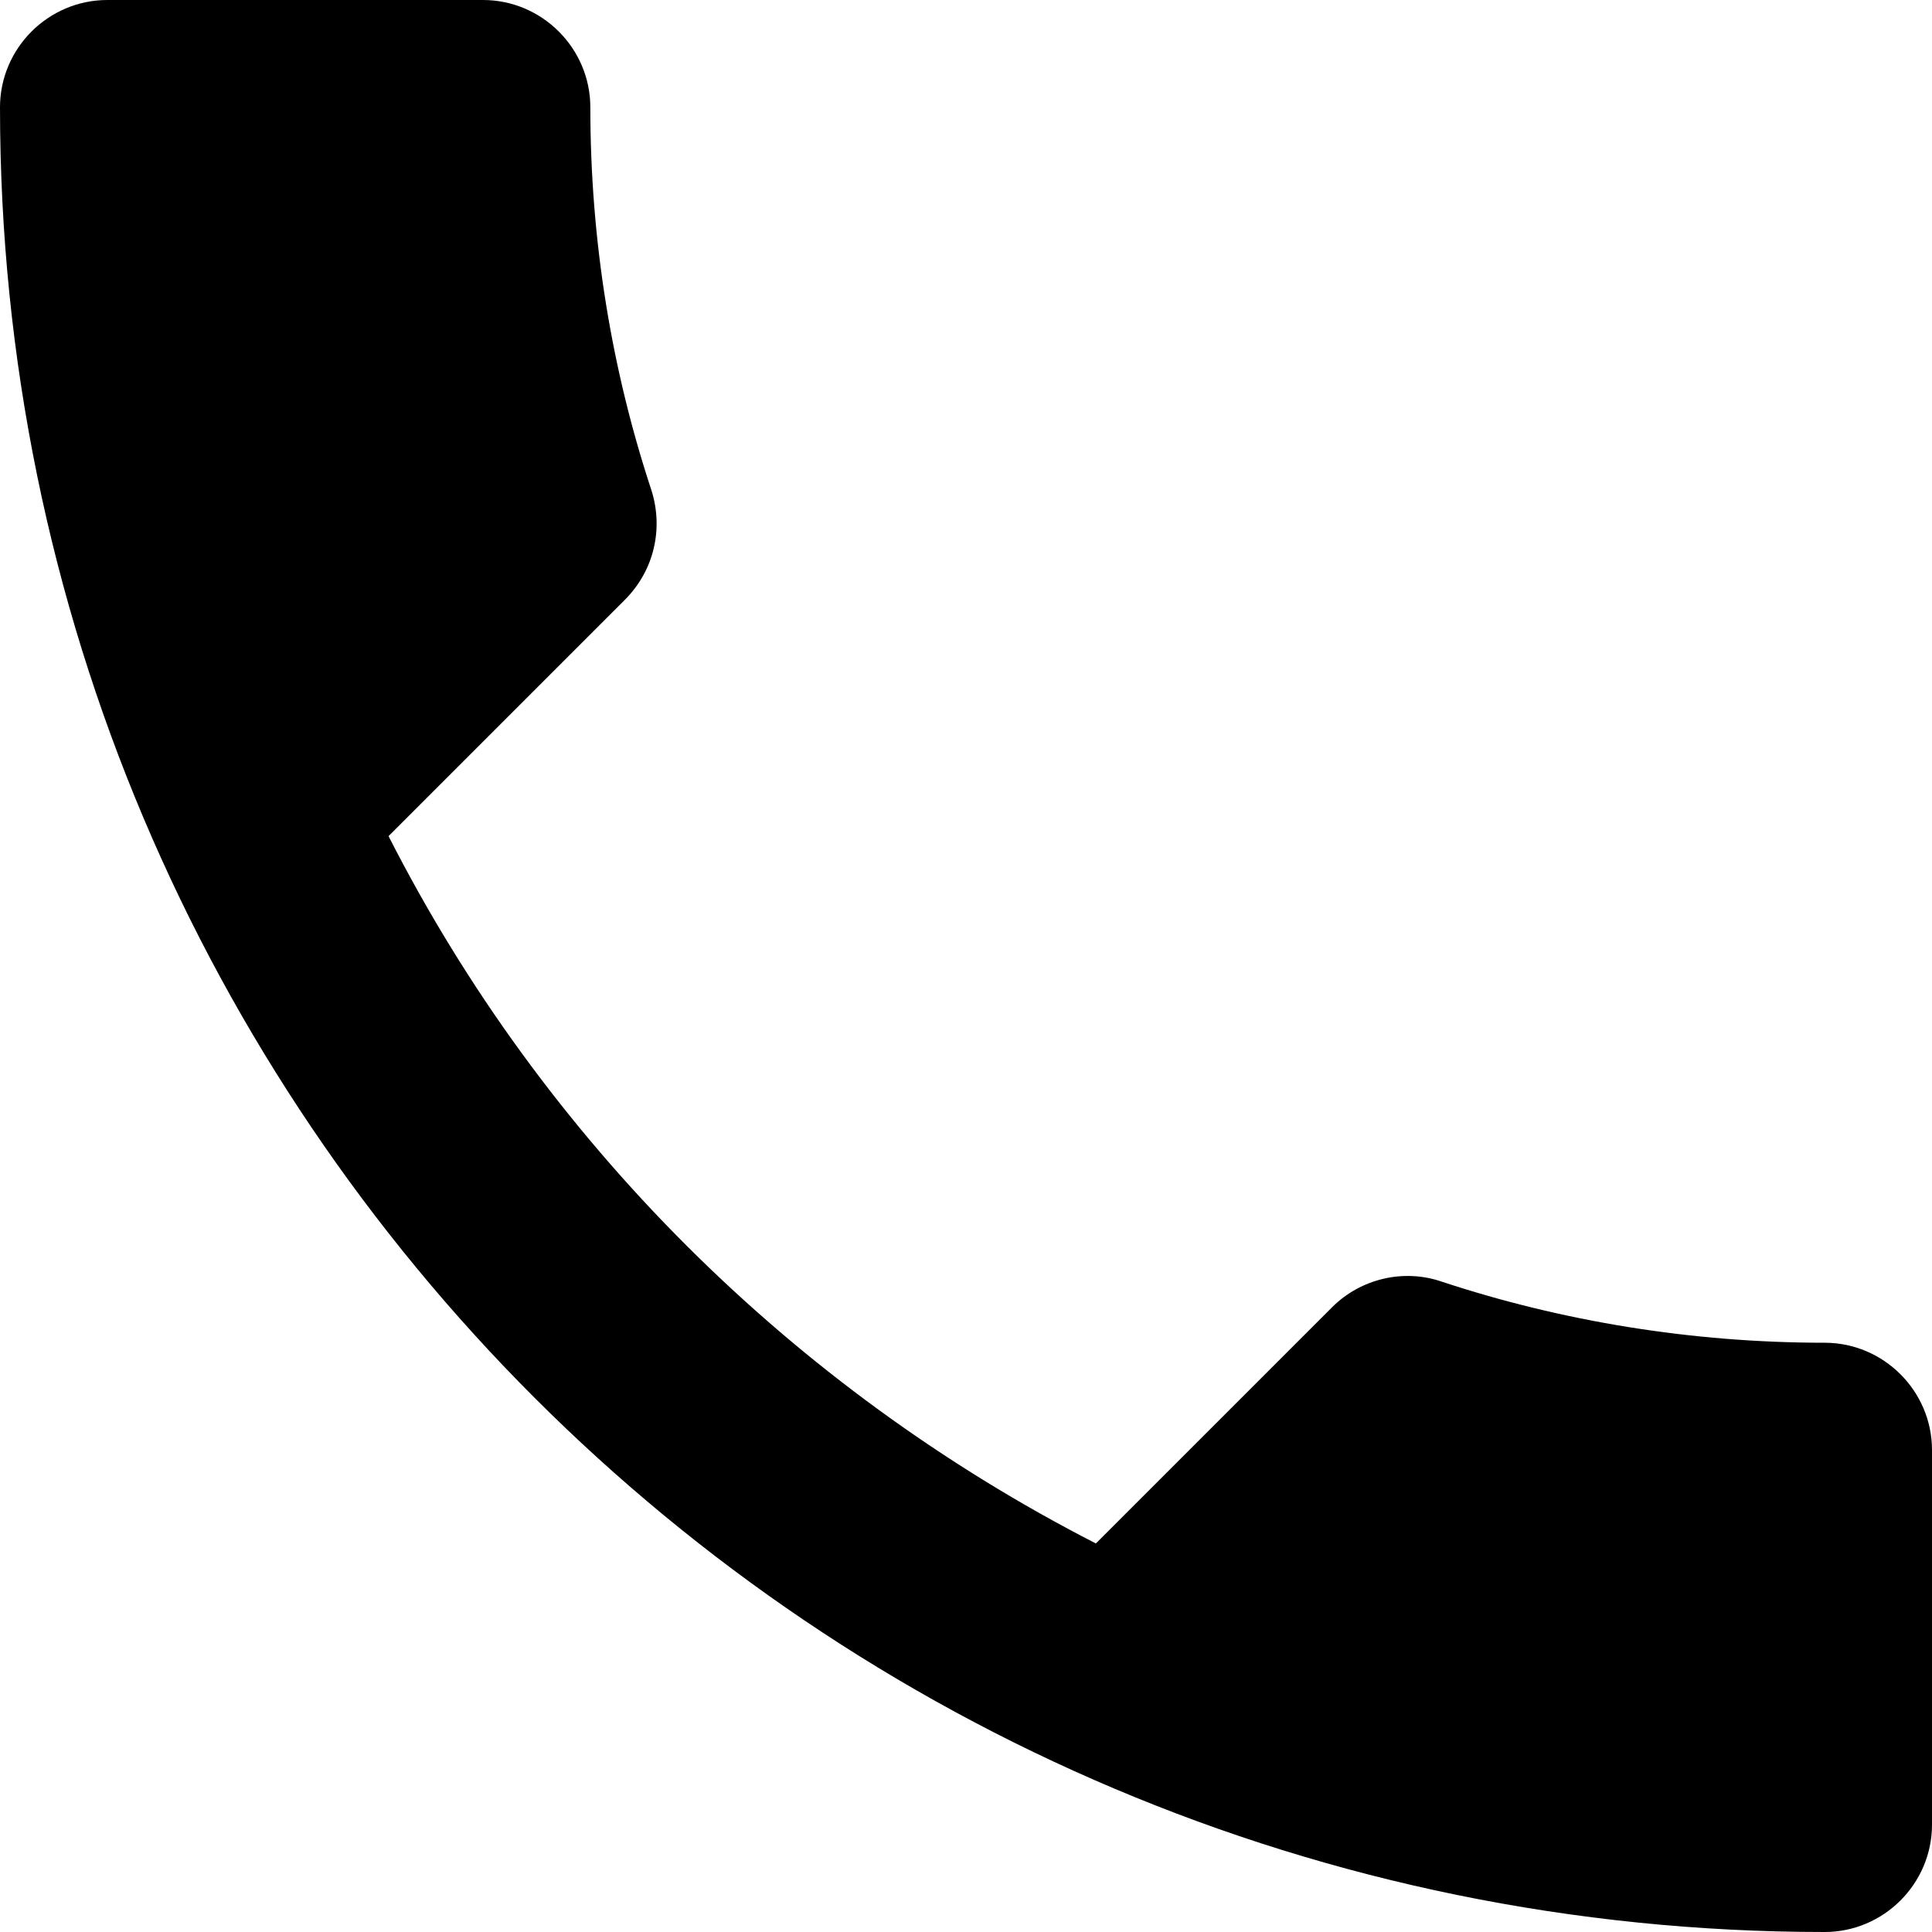
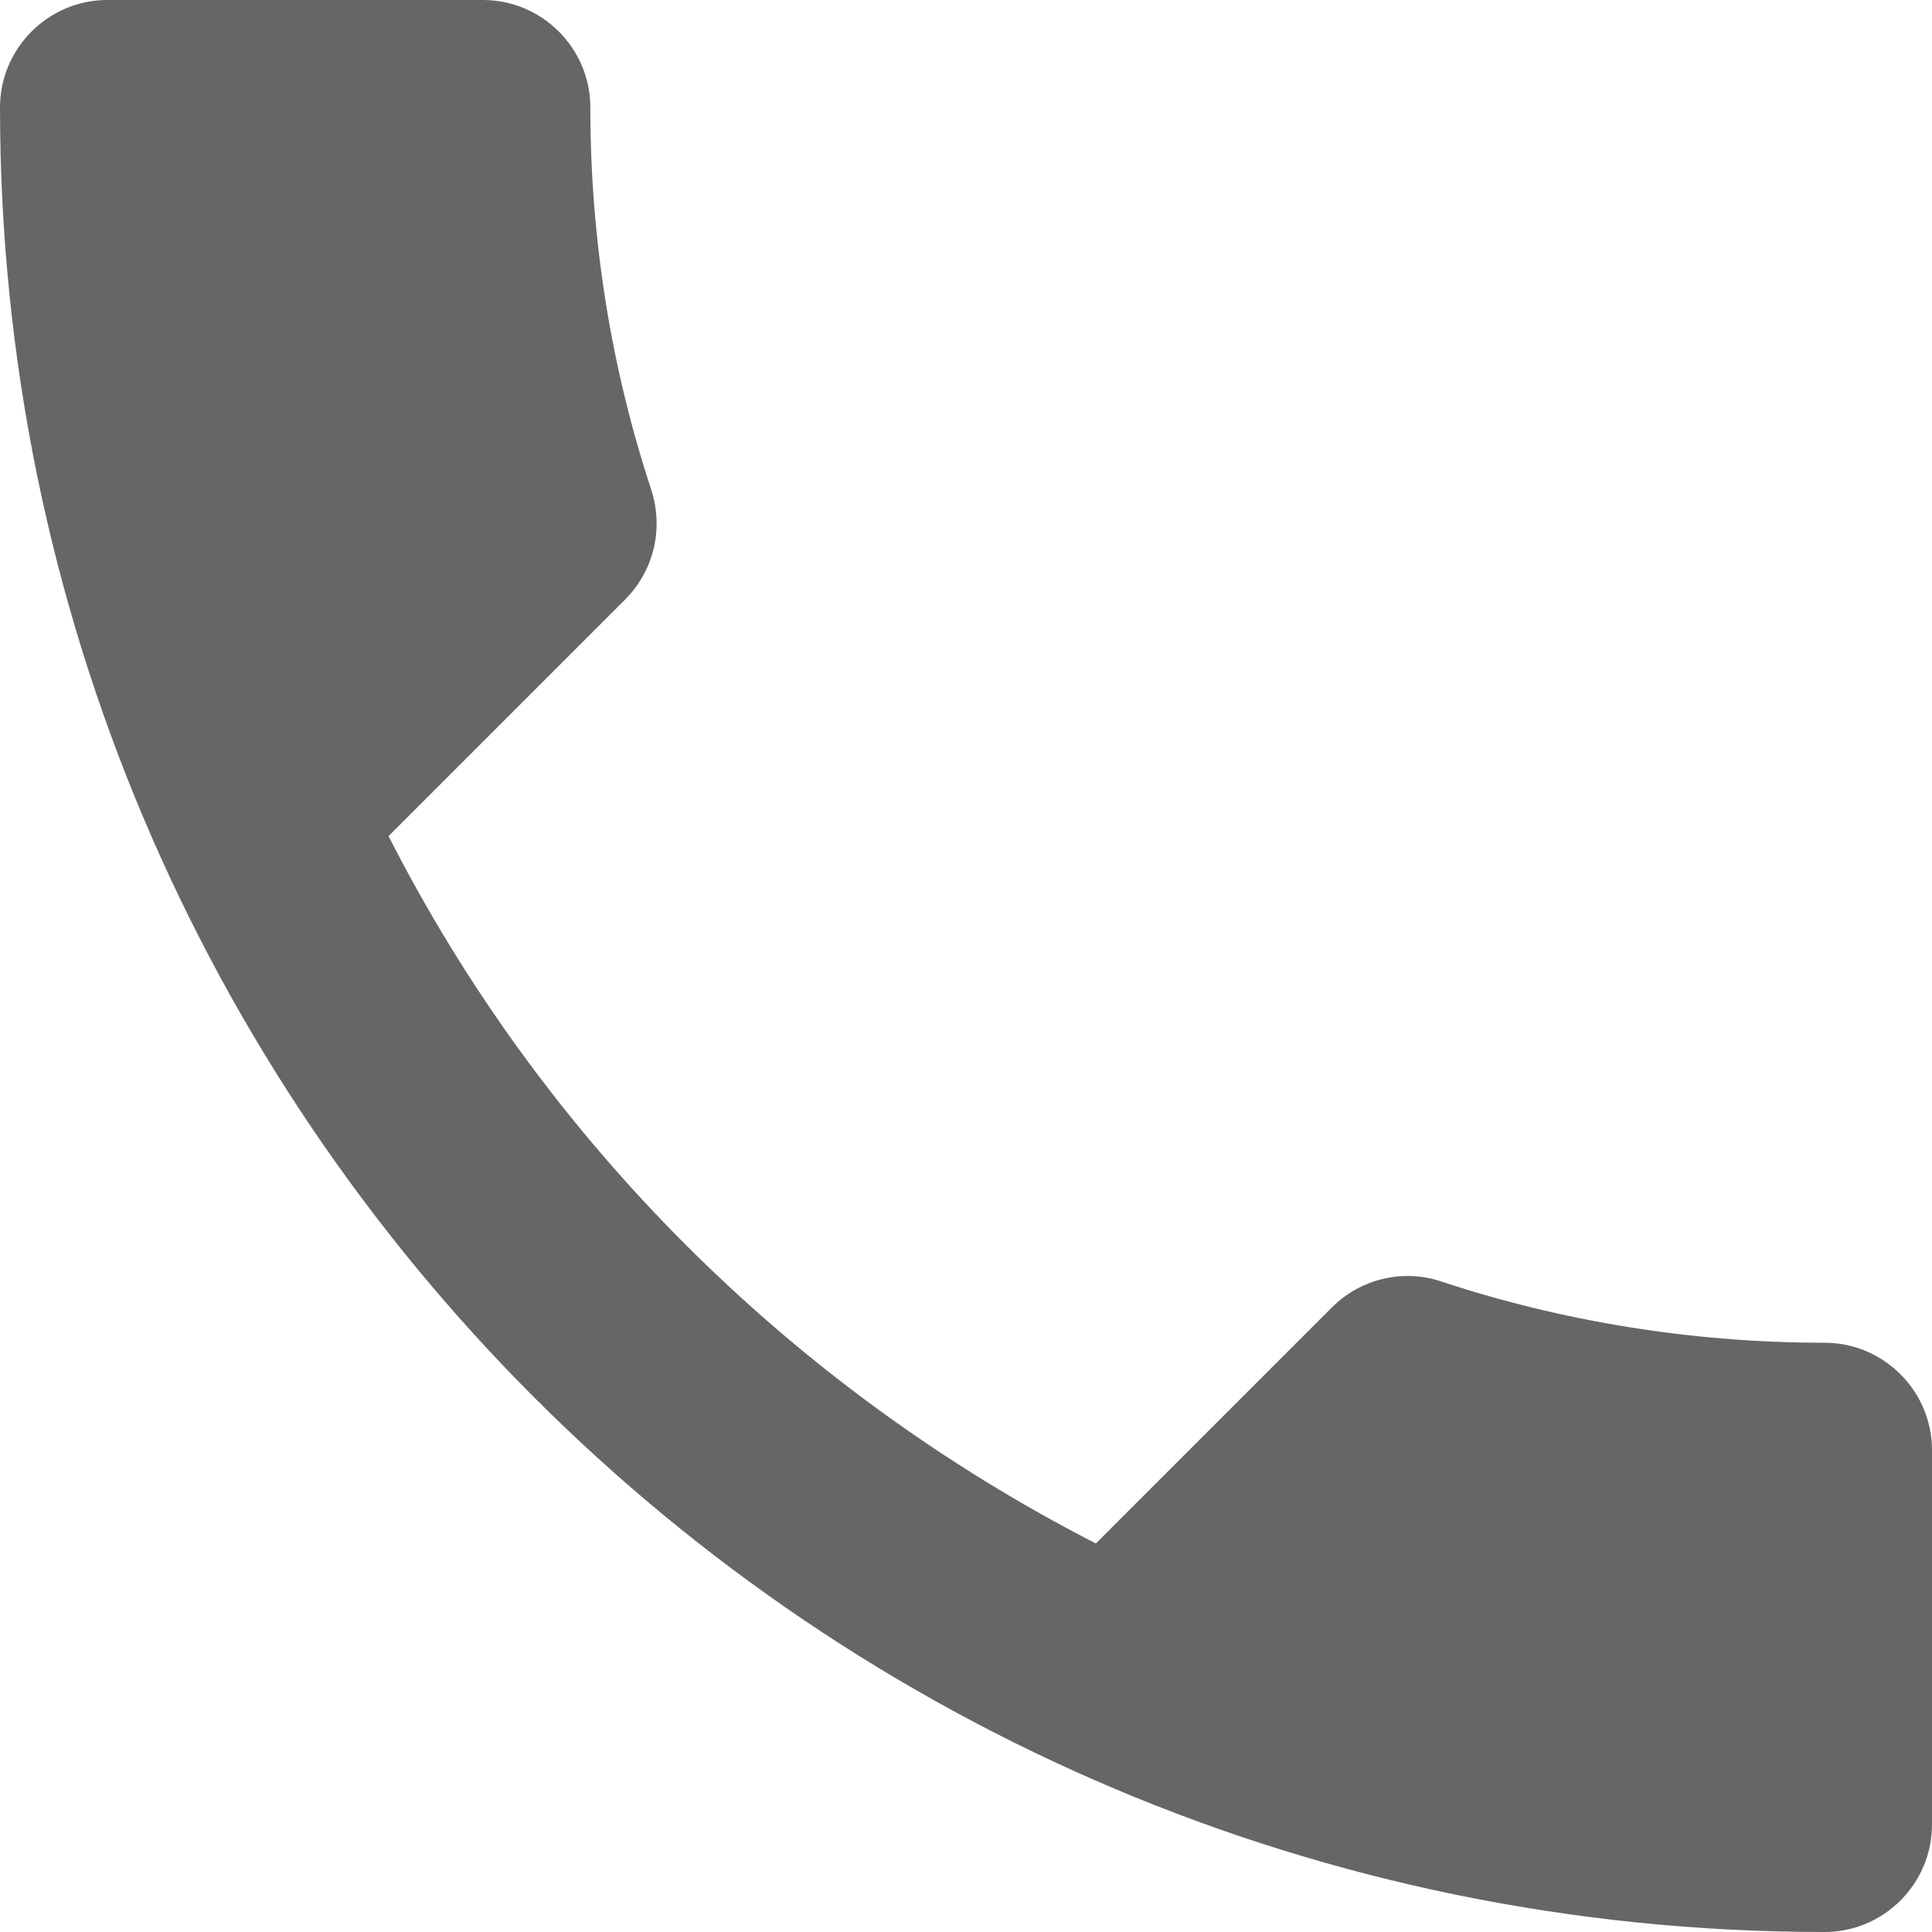
<svg xmlns="http://www.w3.org/2000/svg" width="18" height="18" viewBox="0 0 18 18" fill="none">
-   <path d="M3.62 7.79C5.06 10.62 7.38 12.93 10.21 14.38L12.41 12.18C12.68 11.91 13.08 11.82 13.43 11.94C14.55 12.31 15.76 12.51 17 12.51C17.55 12.51 18 12.96 18 13.51V17C18 17.55 17.55 18 17 18C7.61 18 0 10.39 0 1C0 0.45 0.45 0 1 0H4.5C5.05 0 5.5 0.45 5.5 1C5.5 2.25 5.7 3.45 6.07 4.57C6.18 4.92 6.1 5.31 5.82 5.59L3.62 7.79Z" fill="black" />
+   <path d="M3.62 7.79C5.06 10.62 7.38 12.93 10.21 14.38L12.41 12.18C12.68 11.91 13.08 11.82 13.43 11.94C14.55 12.31 15.76 12.51 17 12.51C17.55 12.51 18 12.96 18 13.51V17C18 17.55 17.55 18 17 18C7.61 18 0 10.39 0 1C0 0.45 0.45 0 1 0H4.5C5.05 0 5.5 0.45 5.5 1C5.5 2.25 5.7 3.45 6.07 4.57C6.18 4.92 6.1 5.31 5.82 5.59L3.62 7.79Z" fill="#666666" />
</svg>
